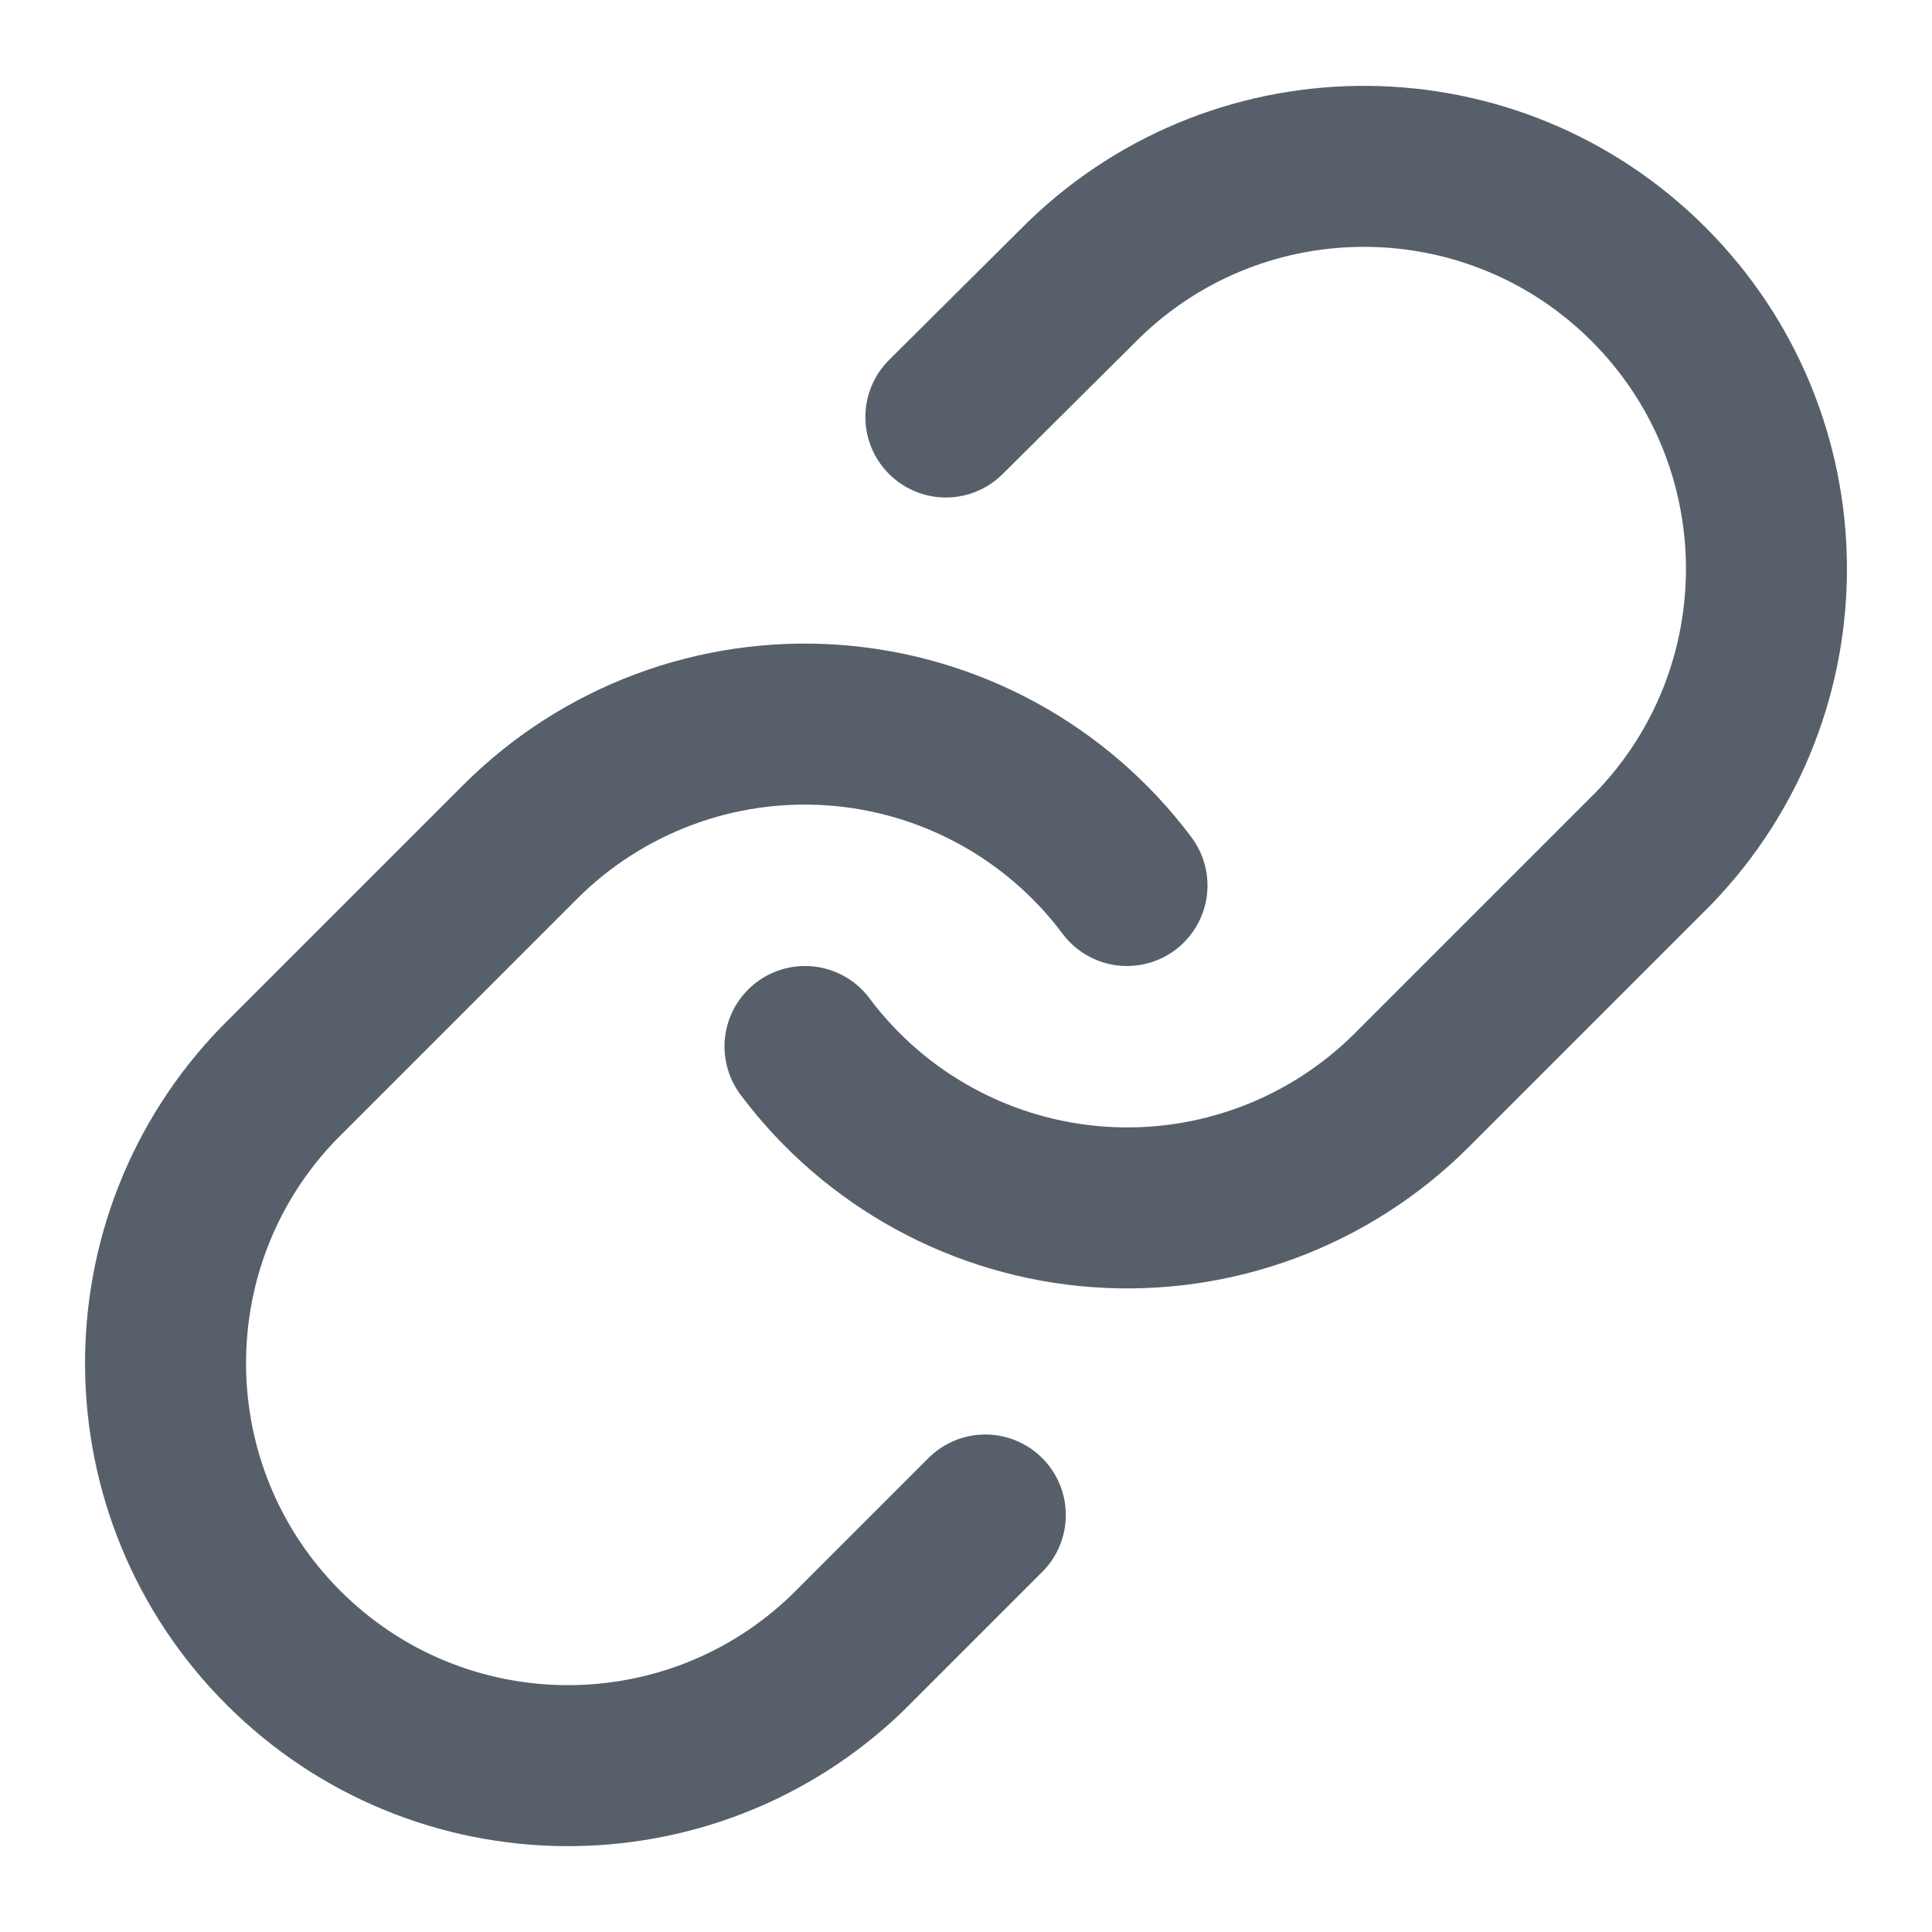
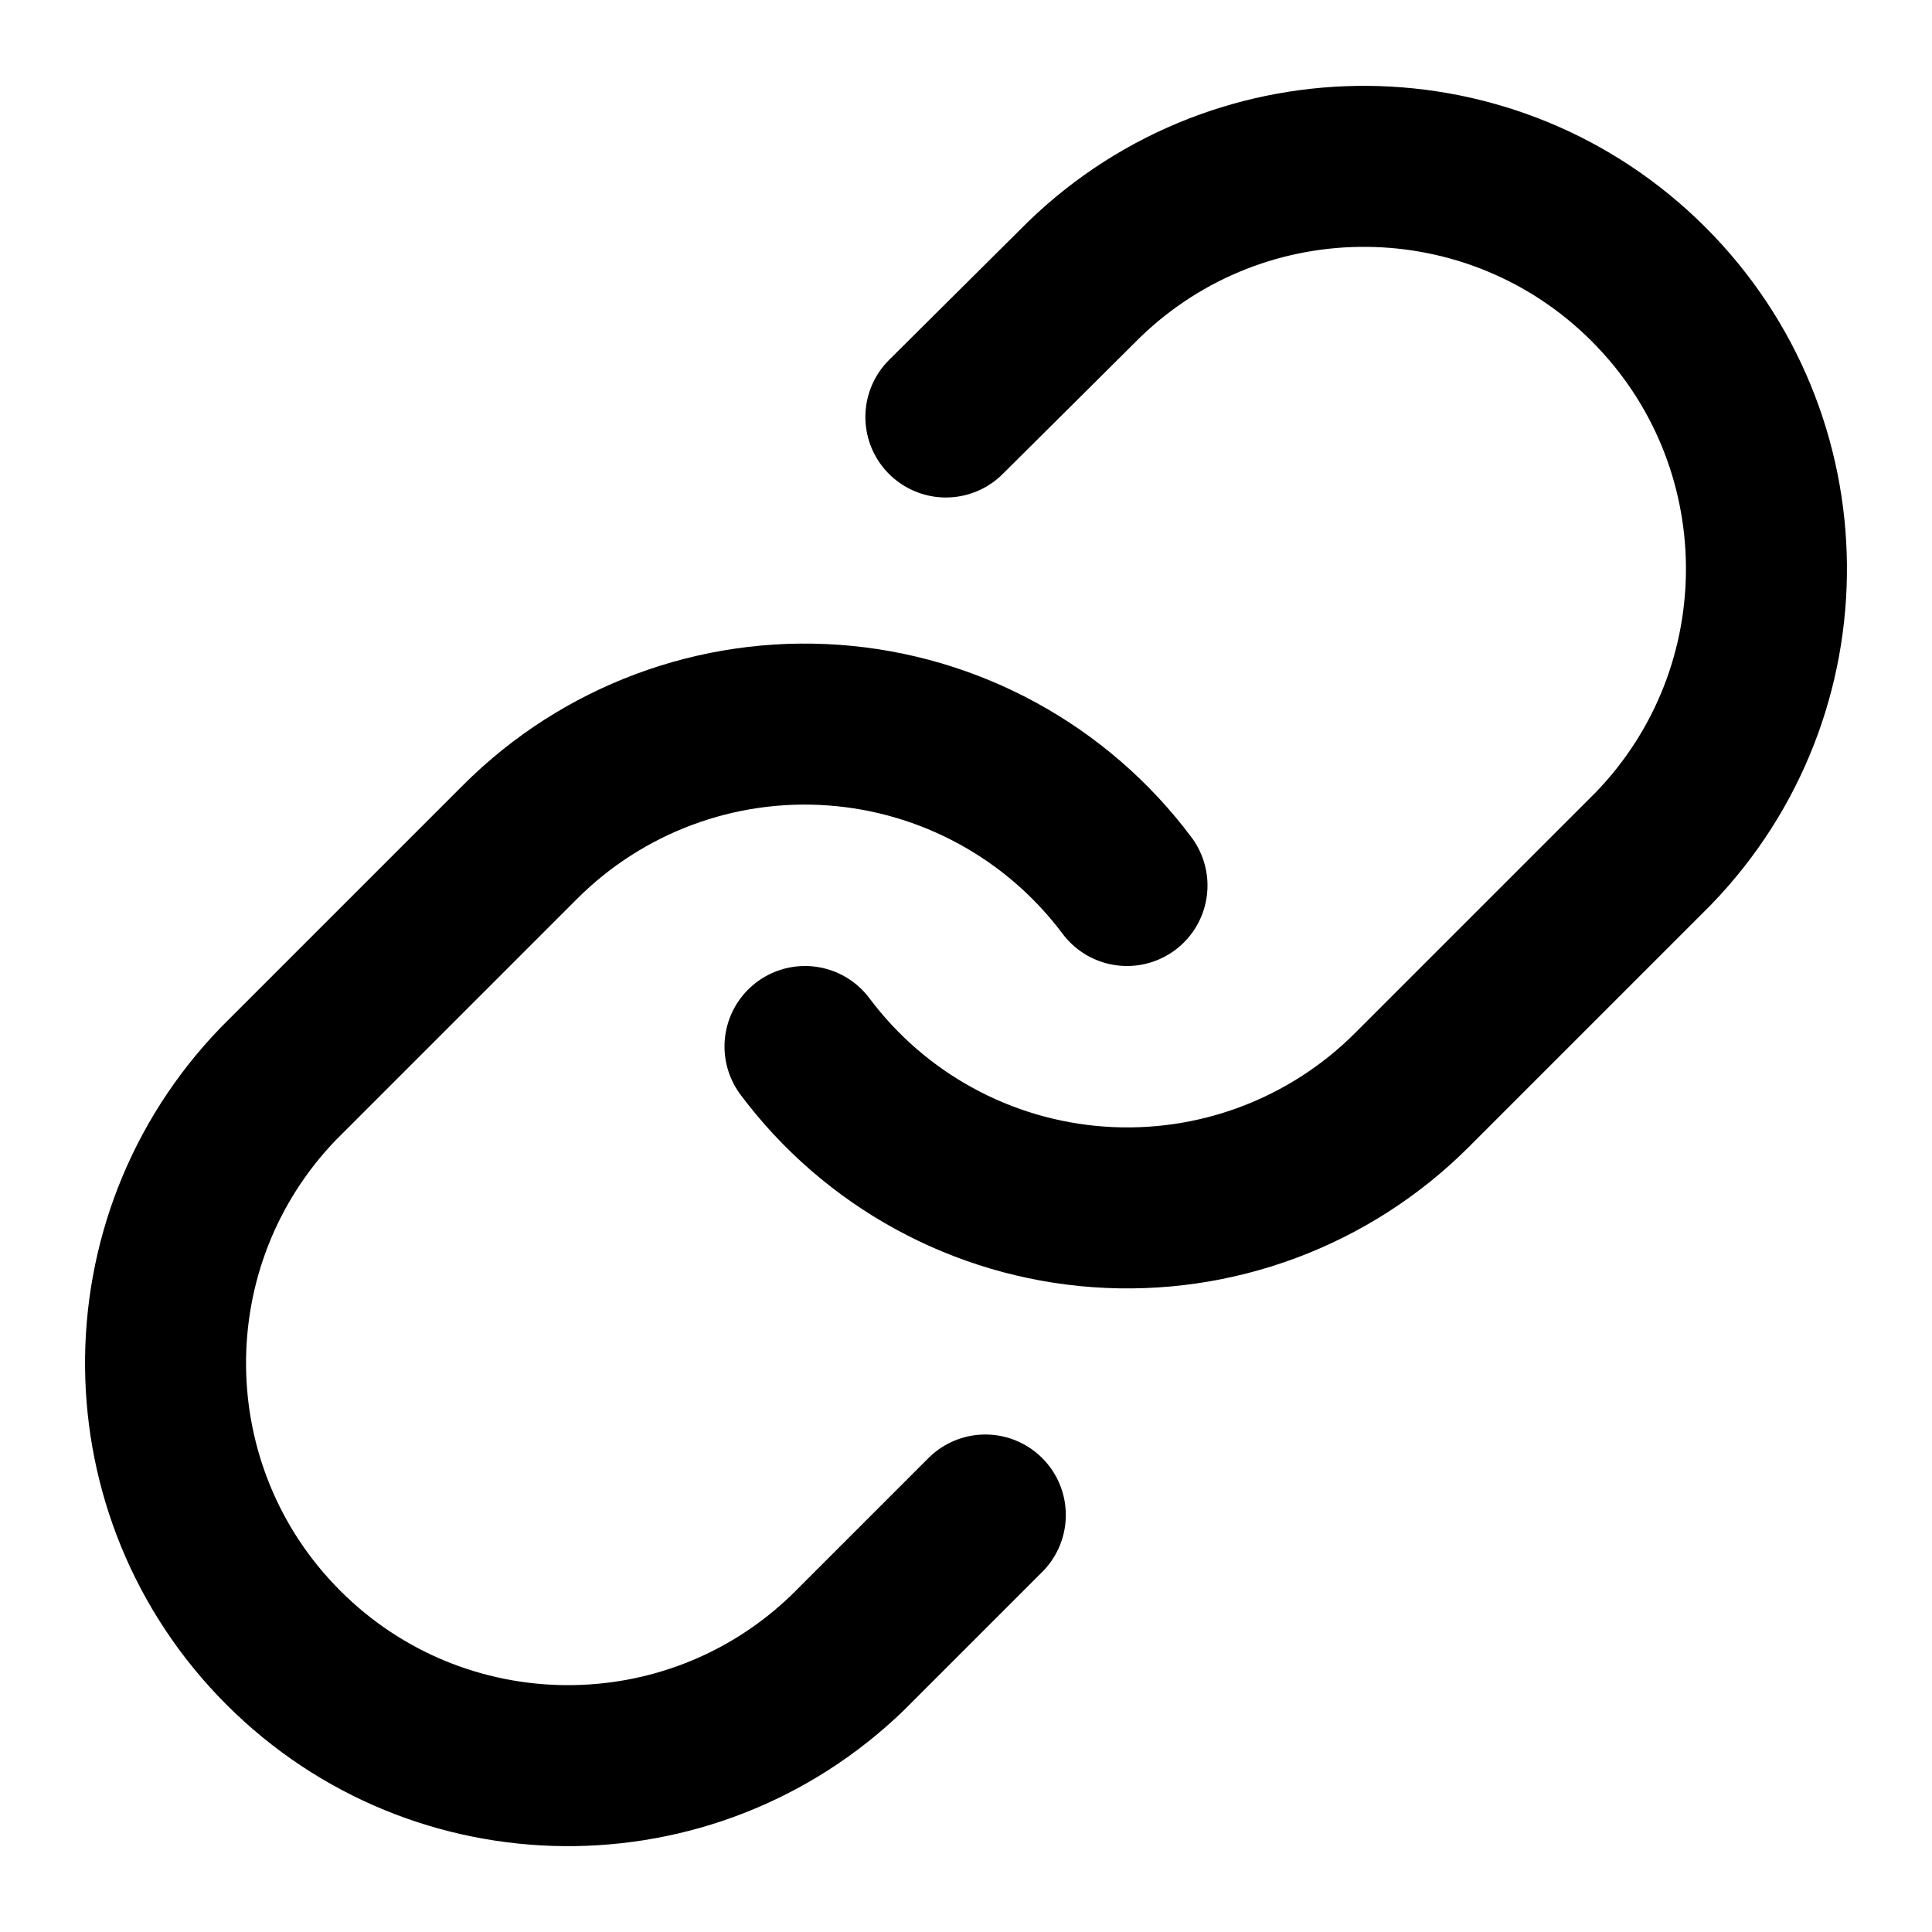
- <svg xmlns="http://www.w3.org/2000/svg" width="20" height="20" viewBox="0 0 24 24" fill="none" stroke="#57606a" stroke-width="2" stroke-linecap="round" stroke-linejoin="round" style="vertical-align: text-bottom; margin-right: 4px; display: inline-block;">
+ <svg xmlns="http://www.w3.org/2000/svg" width="20" height="20" viewBox="0 0 24 24" fill="none" stroke="currentColor" stroke-width="2" stroke-linecap="round" stroke-linejoin="round" style="vertical-align: text-bottom; margin-right: 4px; display: inline-block;">
  <path d="M10 13a5 5 0 0 0 7.54.54l3-3a5 5 0 0 0-7.07-7.07l-1.72 1.71" />
  <path d="M14 11a5 5 0 0 0-7.54-.54l-3 3a5 5 0 0 0 7.07 7.07l1.71-1.71" />
</svg>
